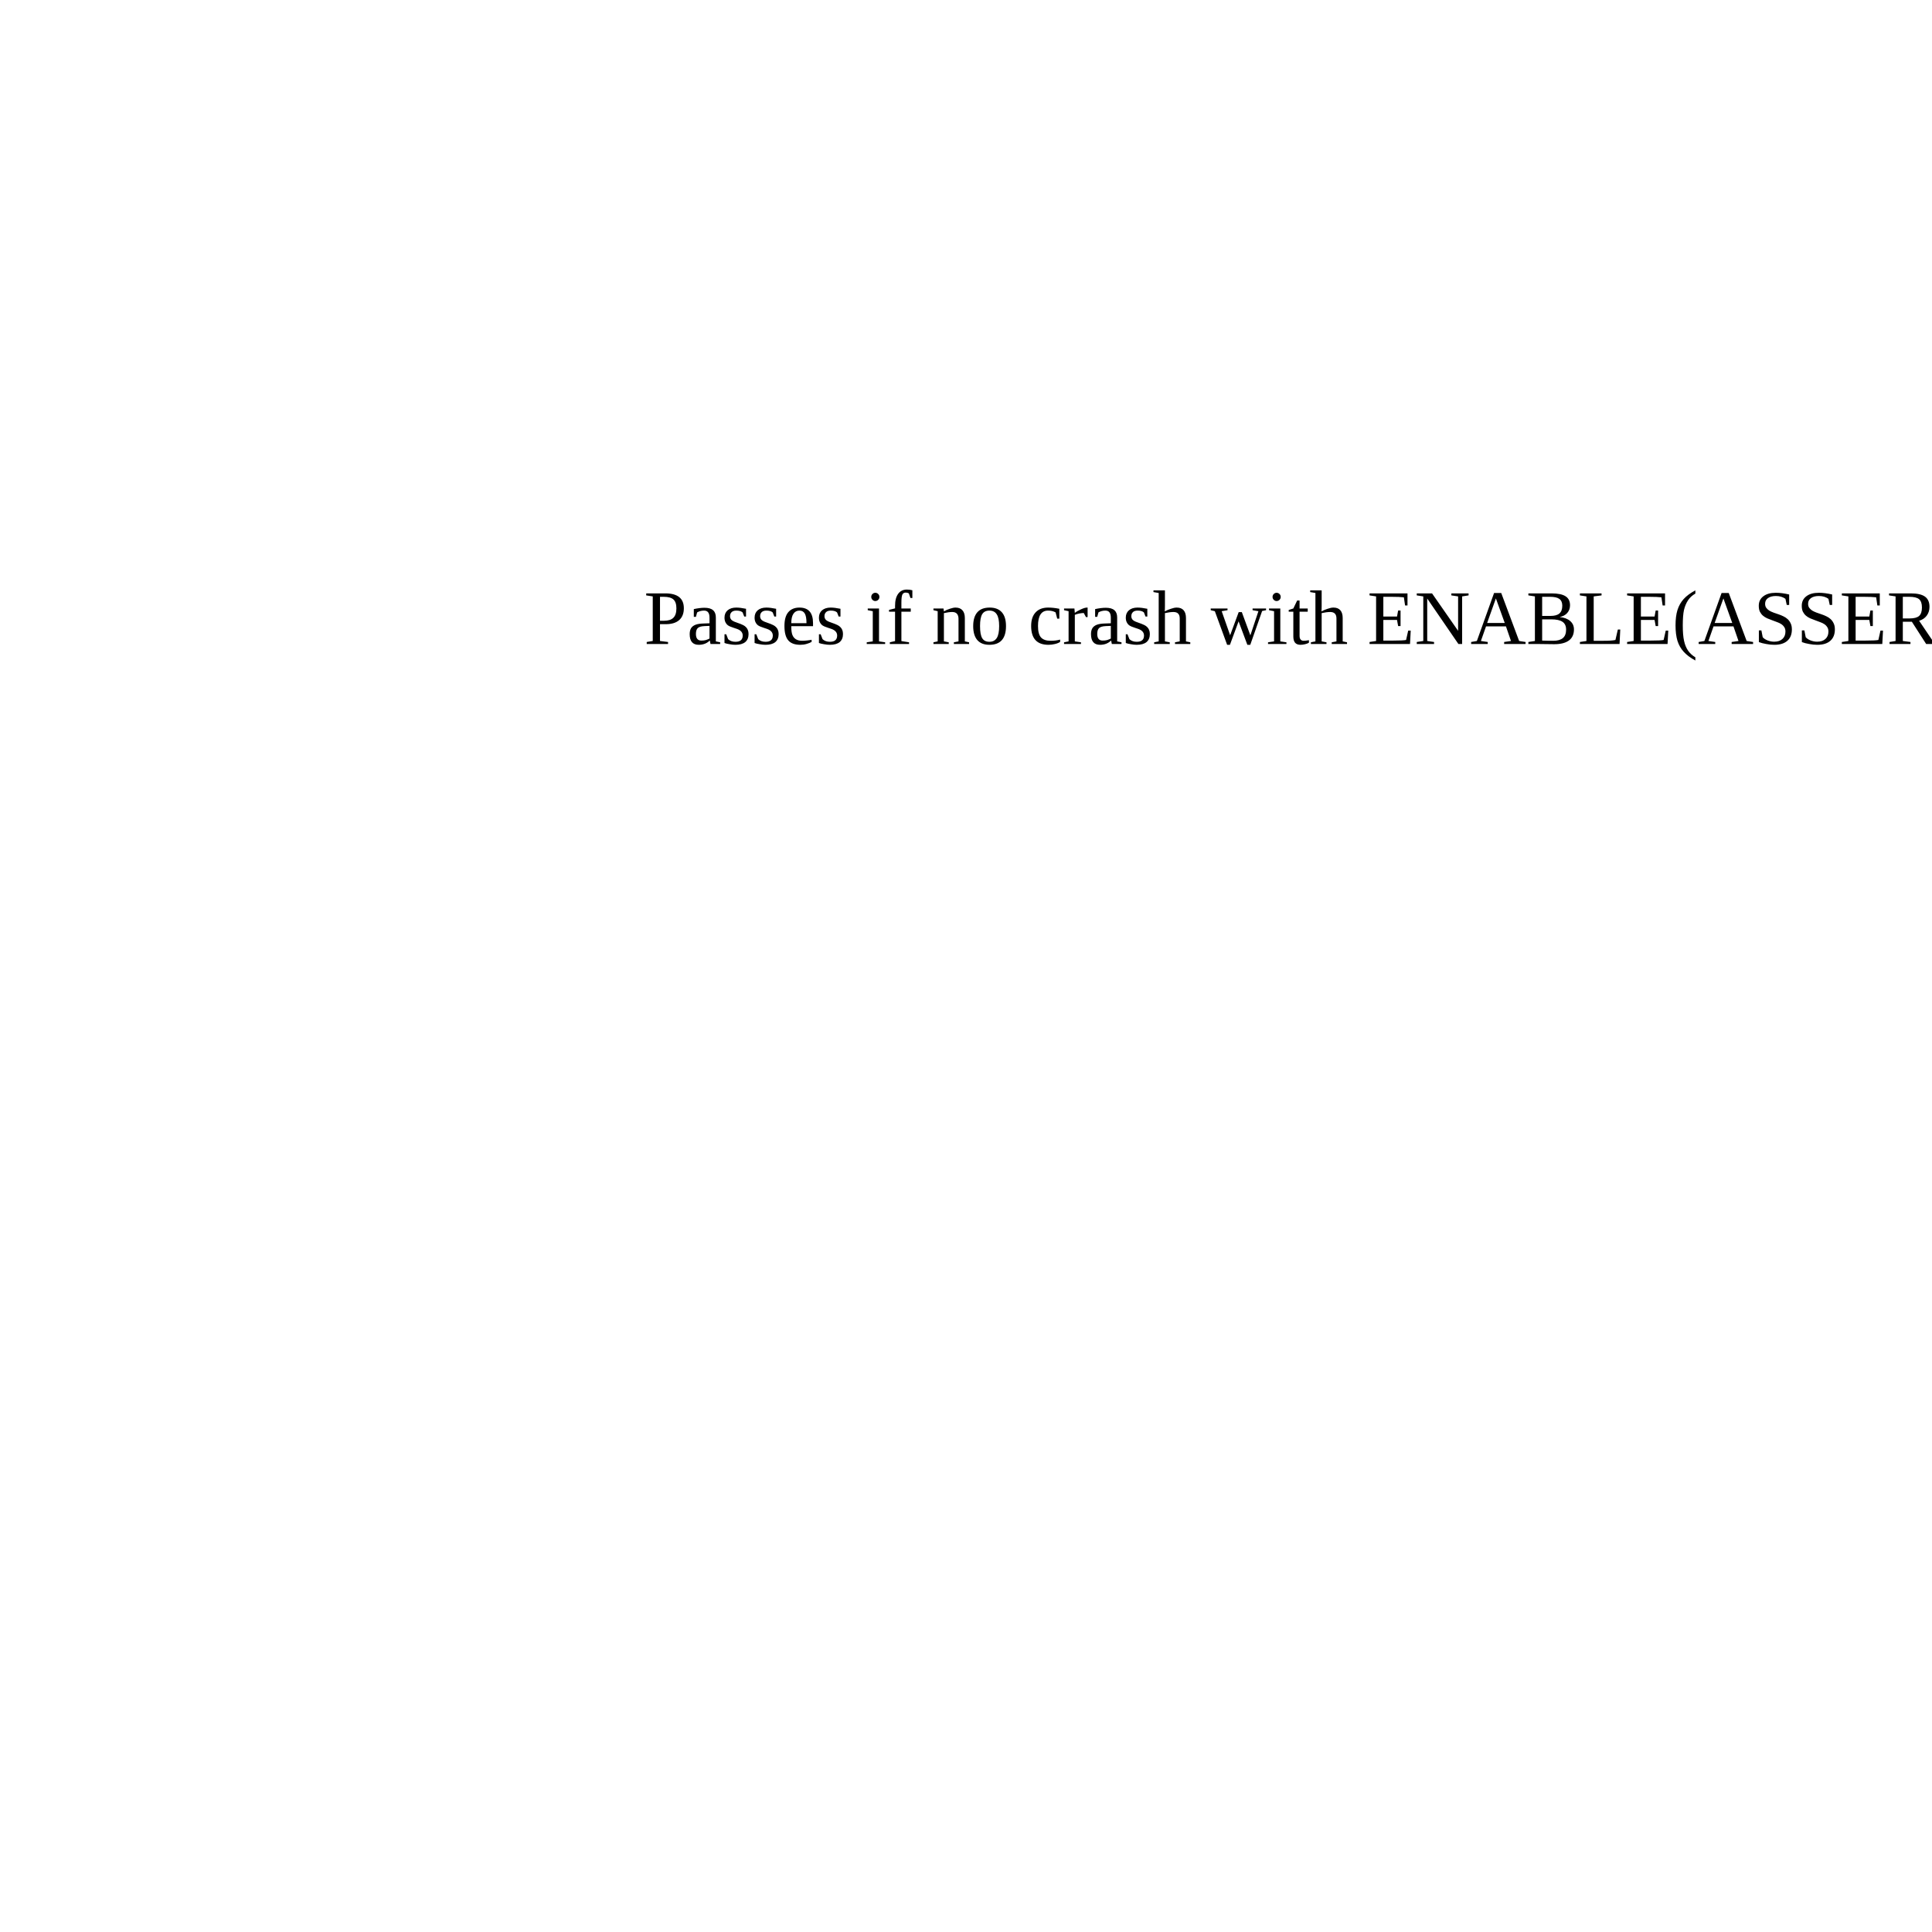
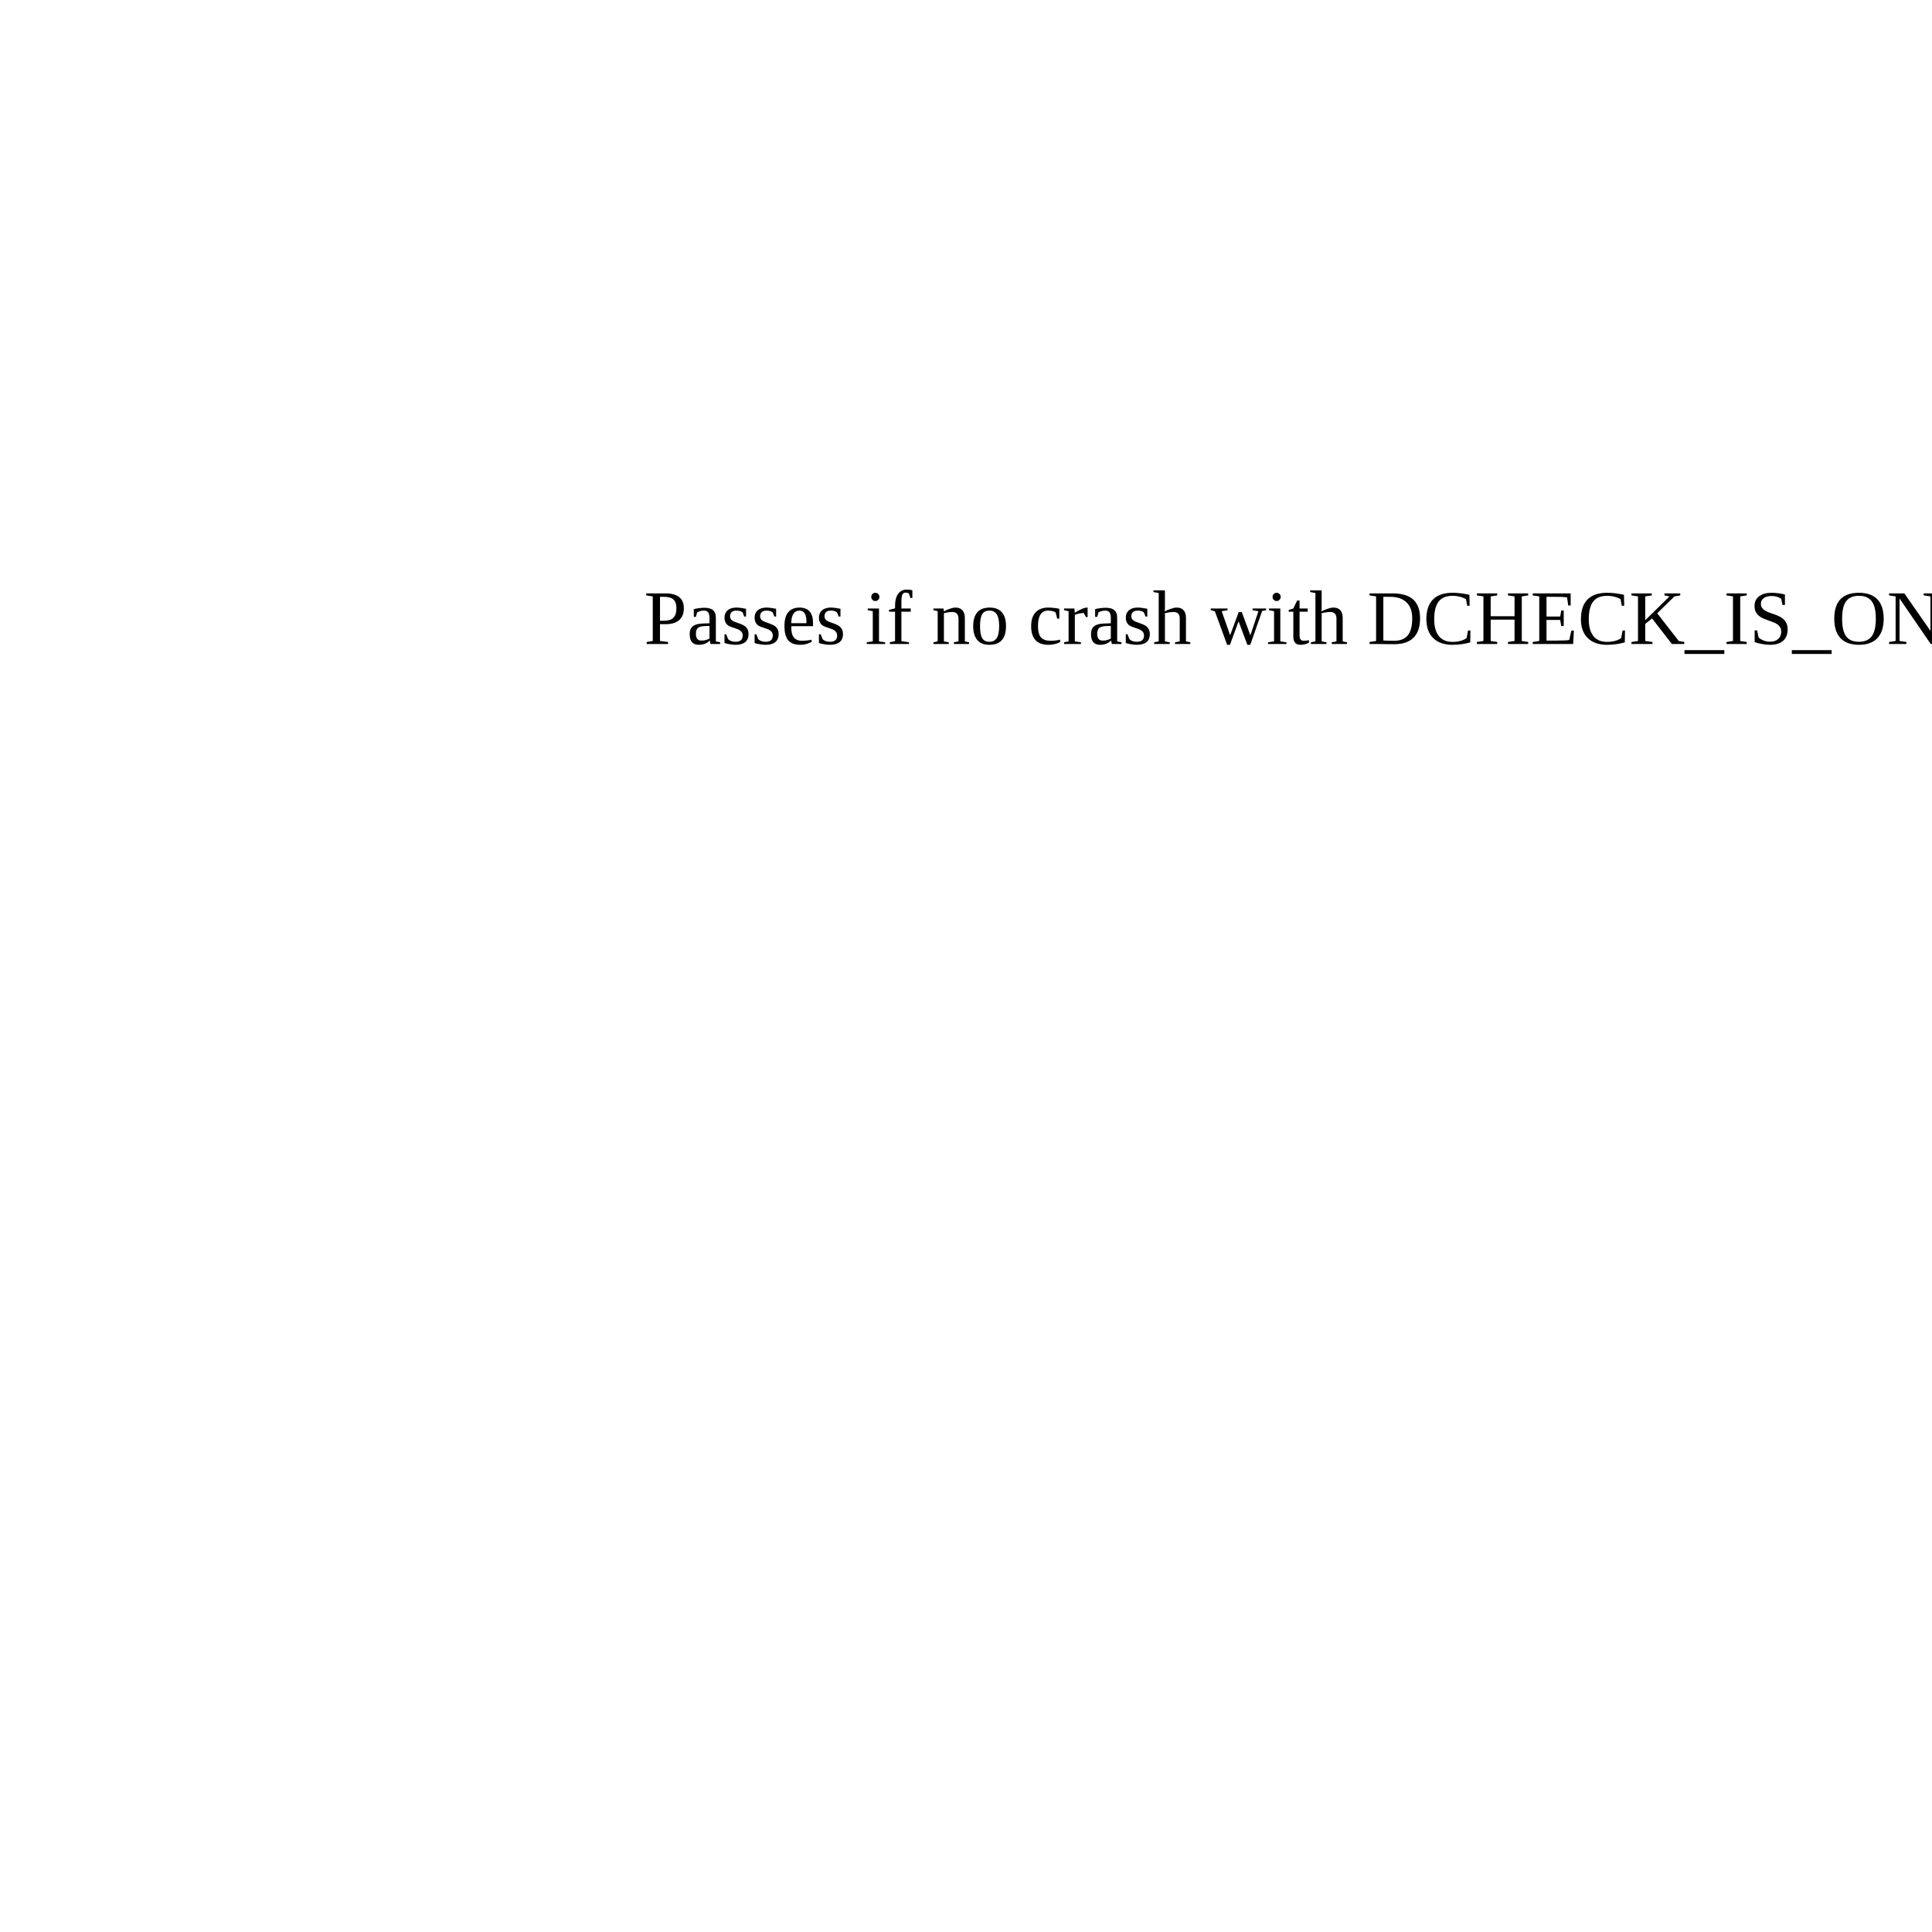
<svg xmlns="http://www.w3.org/2000/svg" width="300" height="300">
  <text x="100" y="100">
-     Passes if no crash with ENABLE(ASSERT).
+     Passes if no crash with DCHECK_IS_ON().
    ל<tspan style="outline: 1px solid black">גa</tspan>bc
  </text>
</svg>
